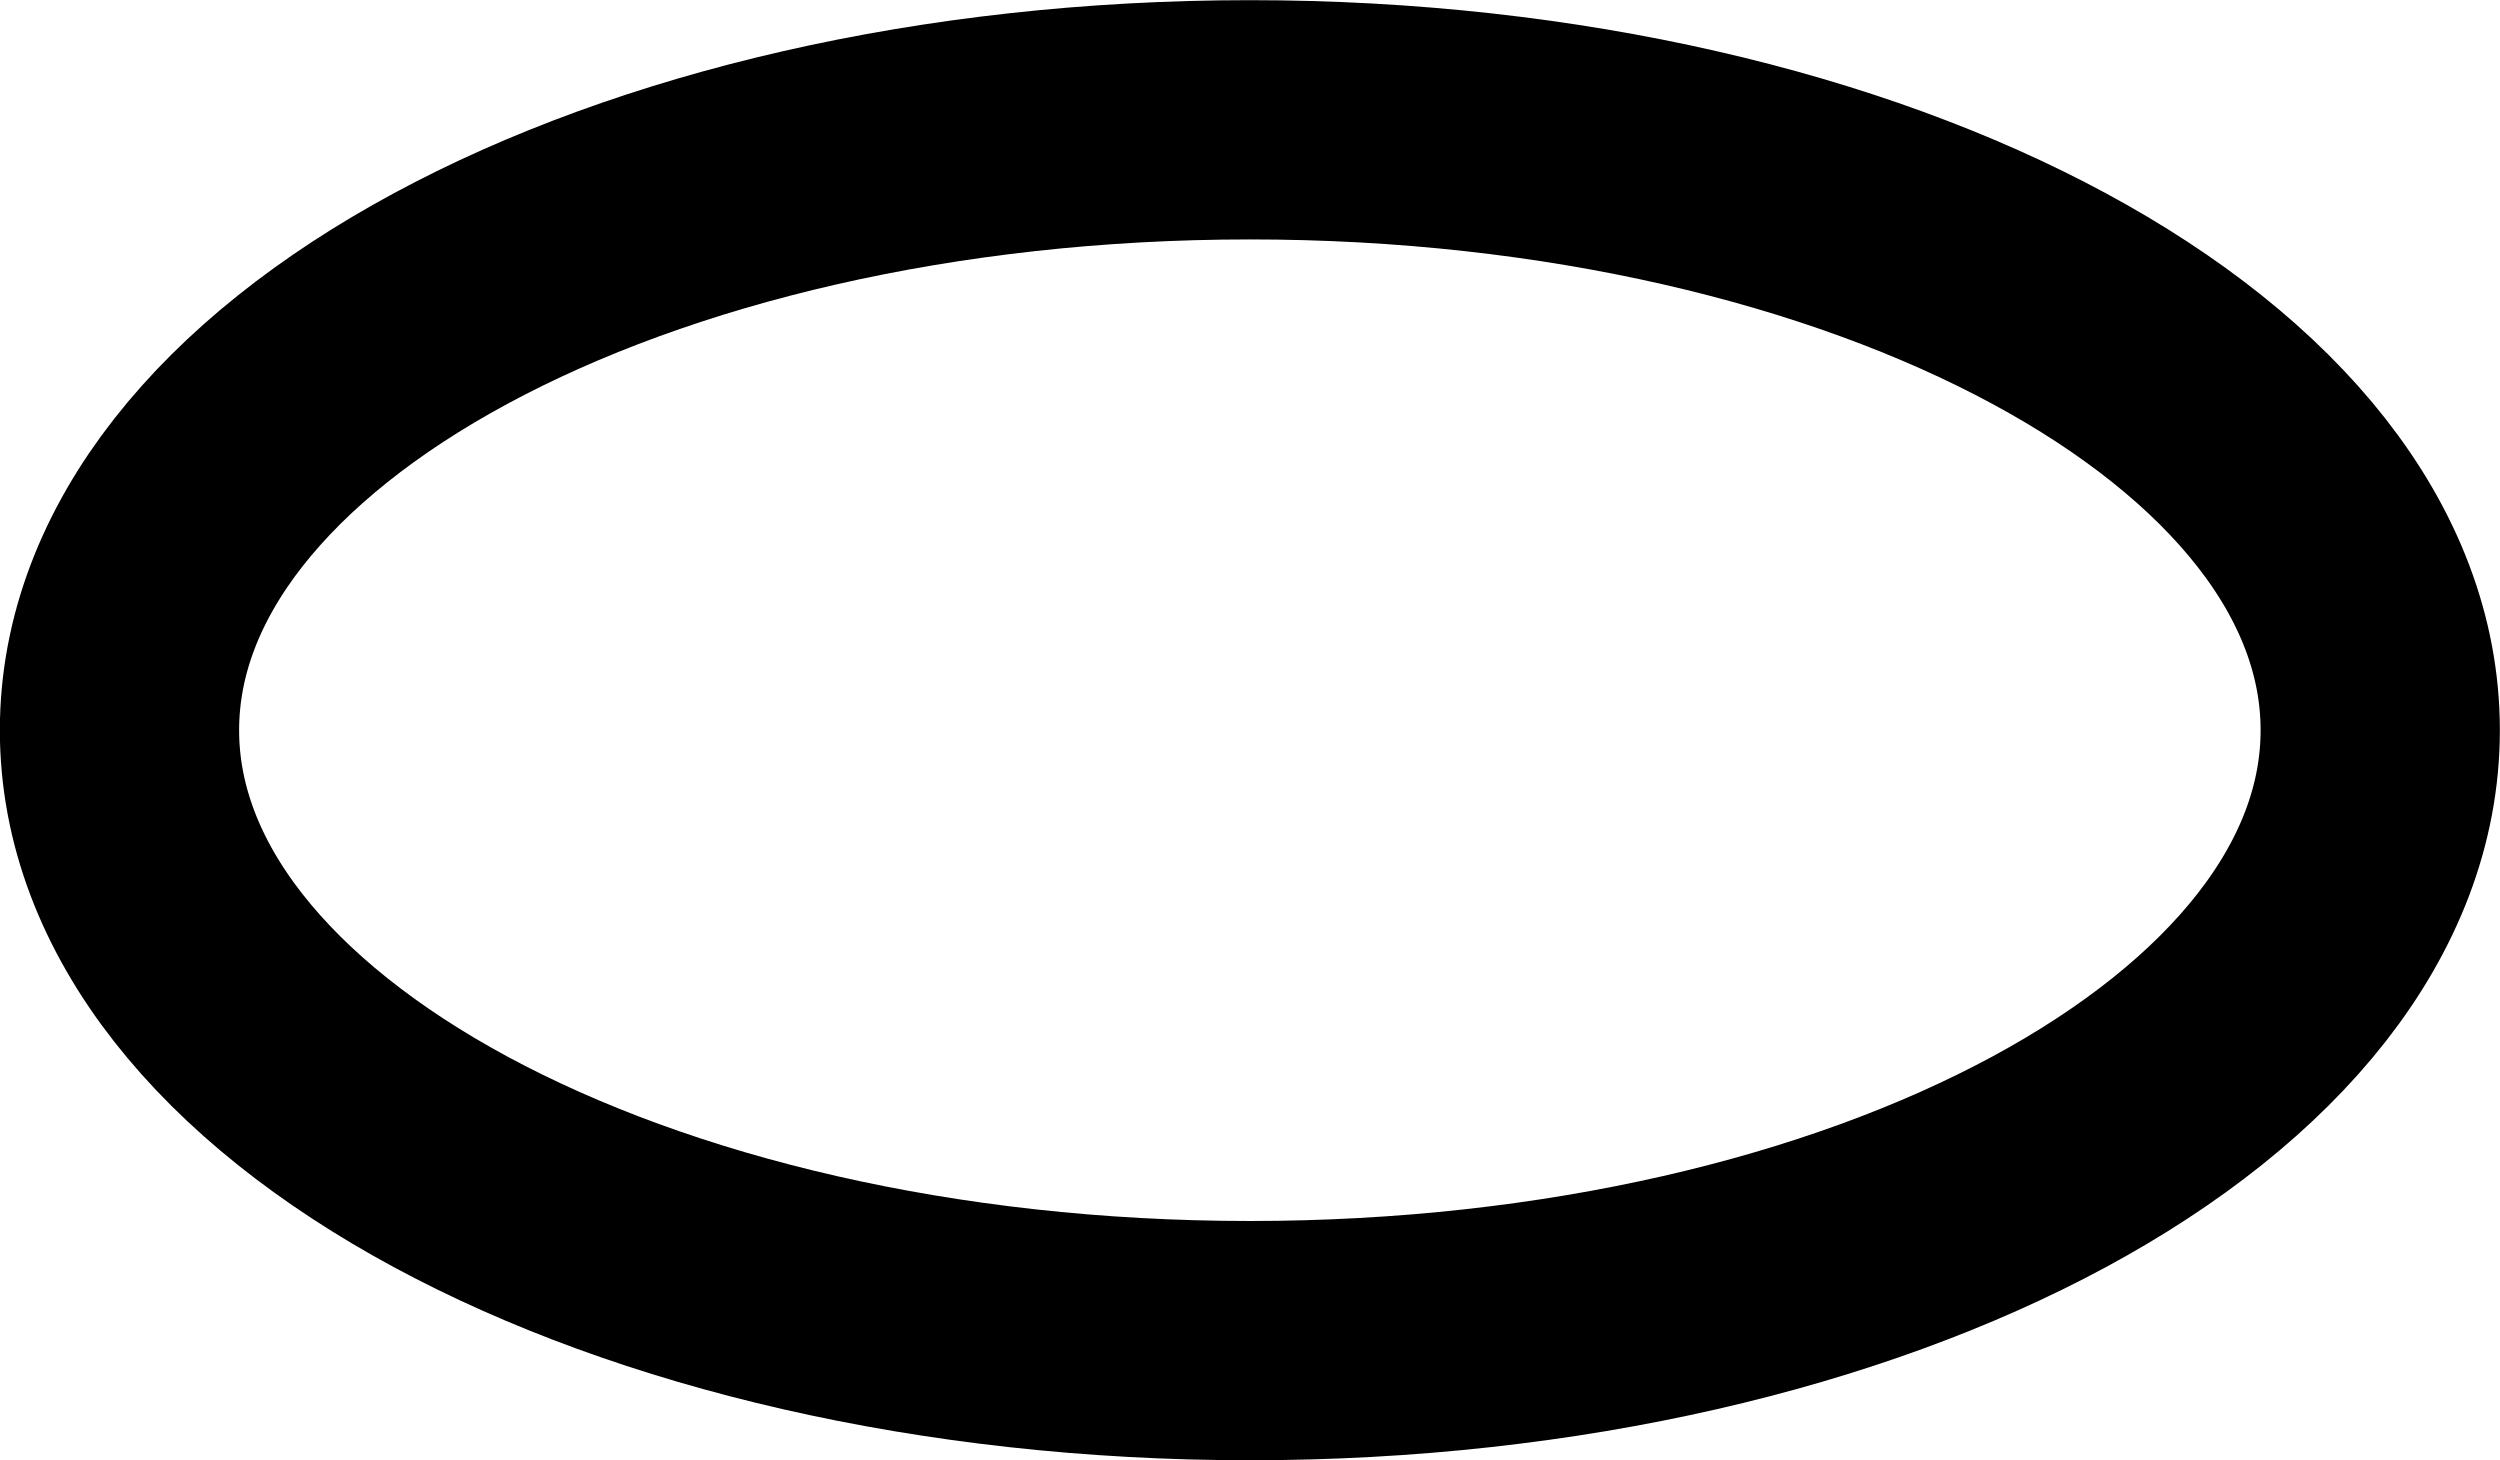
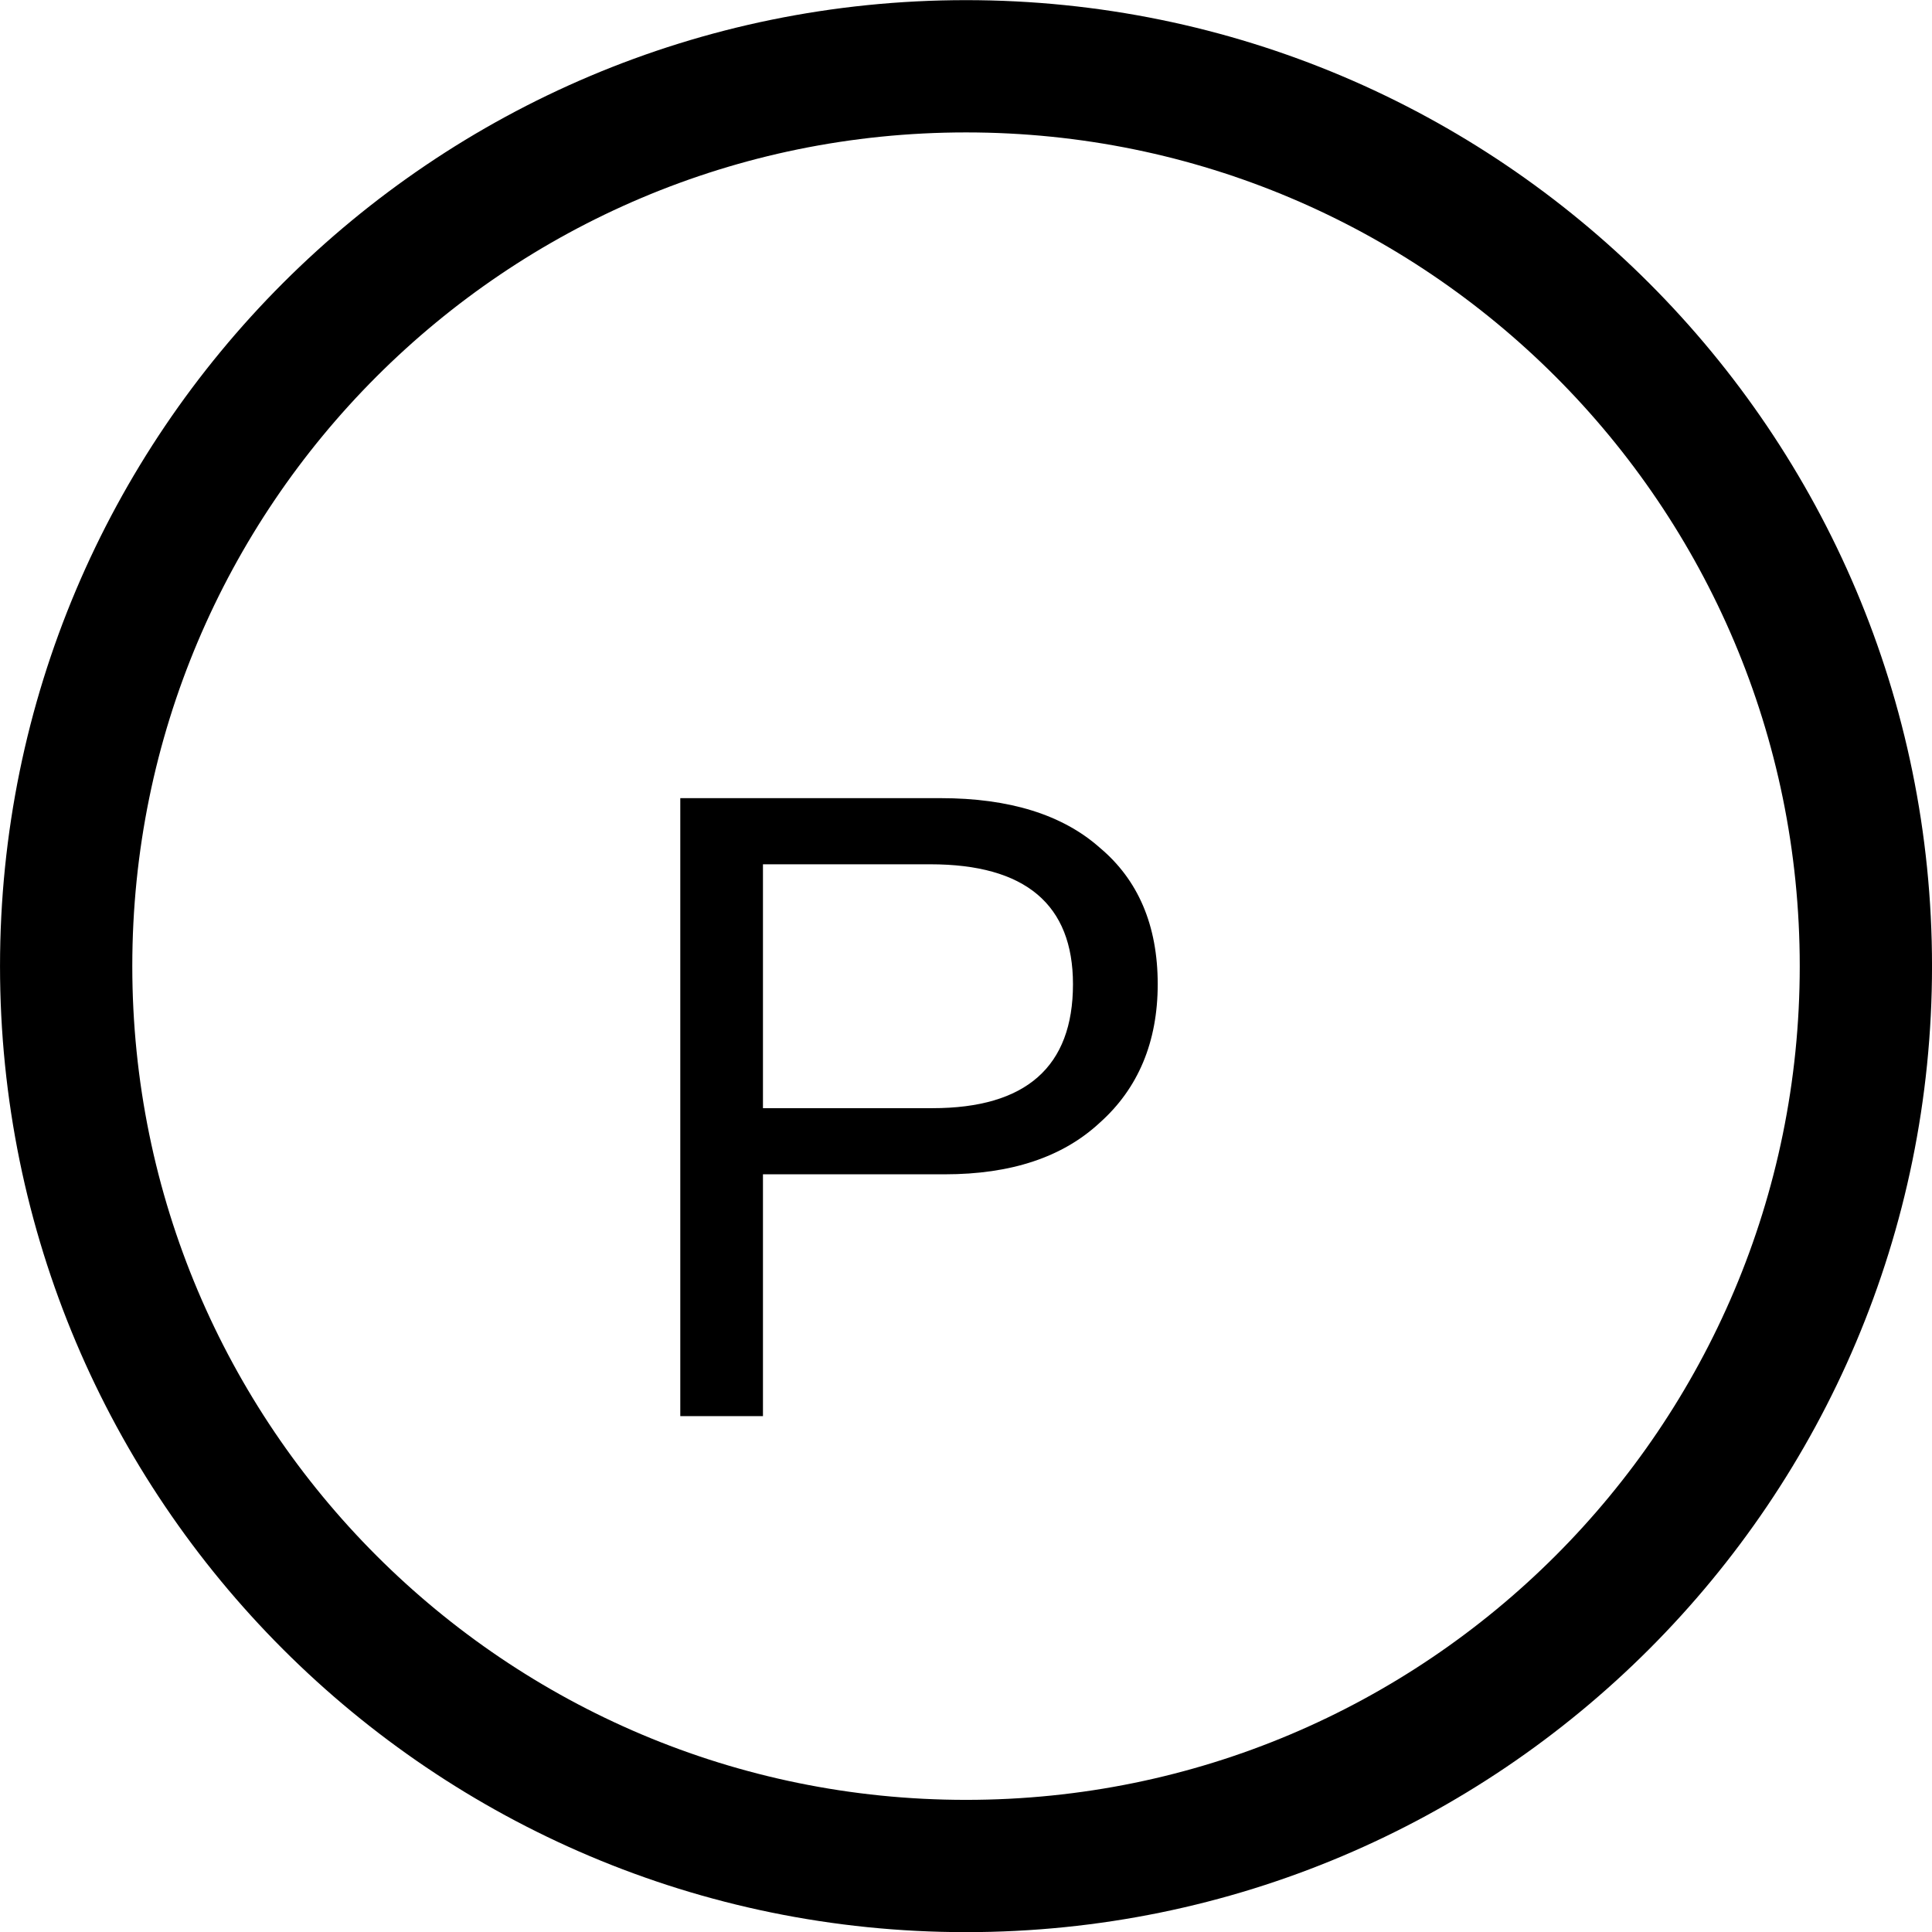
- <svg xmlns="http://www.w3.org/2000/svg" viewBox="0 0 10.449 6.102" width="10.449mm" height="6.102mm" version="1.1" id="svg5">
+ <svg xmlns="http://www.w3.org/2000/svg" viewBox="0 0 14.606 14.606" width="14.606mm" height="14.606mm" version="1.1" id="svg5">
  <defs id="defs4">
    <marker id="DistanceX" orient="auto" refX="0" refY="0" style="overflow:visible">
      <path d="M 3,-3 -3,3 M 0,-5 V 5" style="stroke:#000000;stroke-width:0.5" id="path1" />
    </marker>
    <pattern id="Hatch" patternUnits="userSpaceOnUse" width="8" height="8" x="0" y="0">
      <path d="M8 4 l-4,4" stroke="#000000" stroke-width="0.25" linecap="square" id="path2" />
      <path d="M6 2 l-4,4" stroke="#000000" stroke-width="0.25" linecap="square" id="path3" />
      <path d="M4 0 l-4,4" stroke="#000000" stroke-width="0.25" linecap="square" id="path4" />
    </pattern>
    <symbol id="*Model_Space" />
    <symbol id="*Paper_Space" />
  </defs>
-   <g id="g5" transform="translate(5.224409,-1119.468)">
-     <path d="m 4.724,1122.52 a 4.724,2.551 0 0 0 -9.449,0 4.724,2.551 0 0 0 9.449,0 z" style="fill:none;stroke:#000000" id="path5" />
+   <g id="g5" transform="translate(7.30315,-1115.216)">
+     <path d="m 6.803,1122.52 a 6.803,6.803 0 0 0 -13.606,0 6.803,6.803 0 0 0 13.606,0 z" style="fill:none;stroke:#000000" id="path5" />
+     <text x="-2.721" y="1125.921" style="font-size:6.803px;line-height:125%;font-family:Arial;text-anchor:start;fill:#000000" id="text5">
+       <tspan dx="0" dy="0" id="tspan5" x="-2.721" y="1125.921">P</tspan>
+     </text>
  </g>
</svg>
